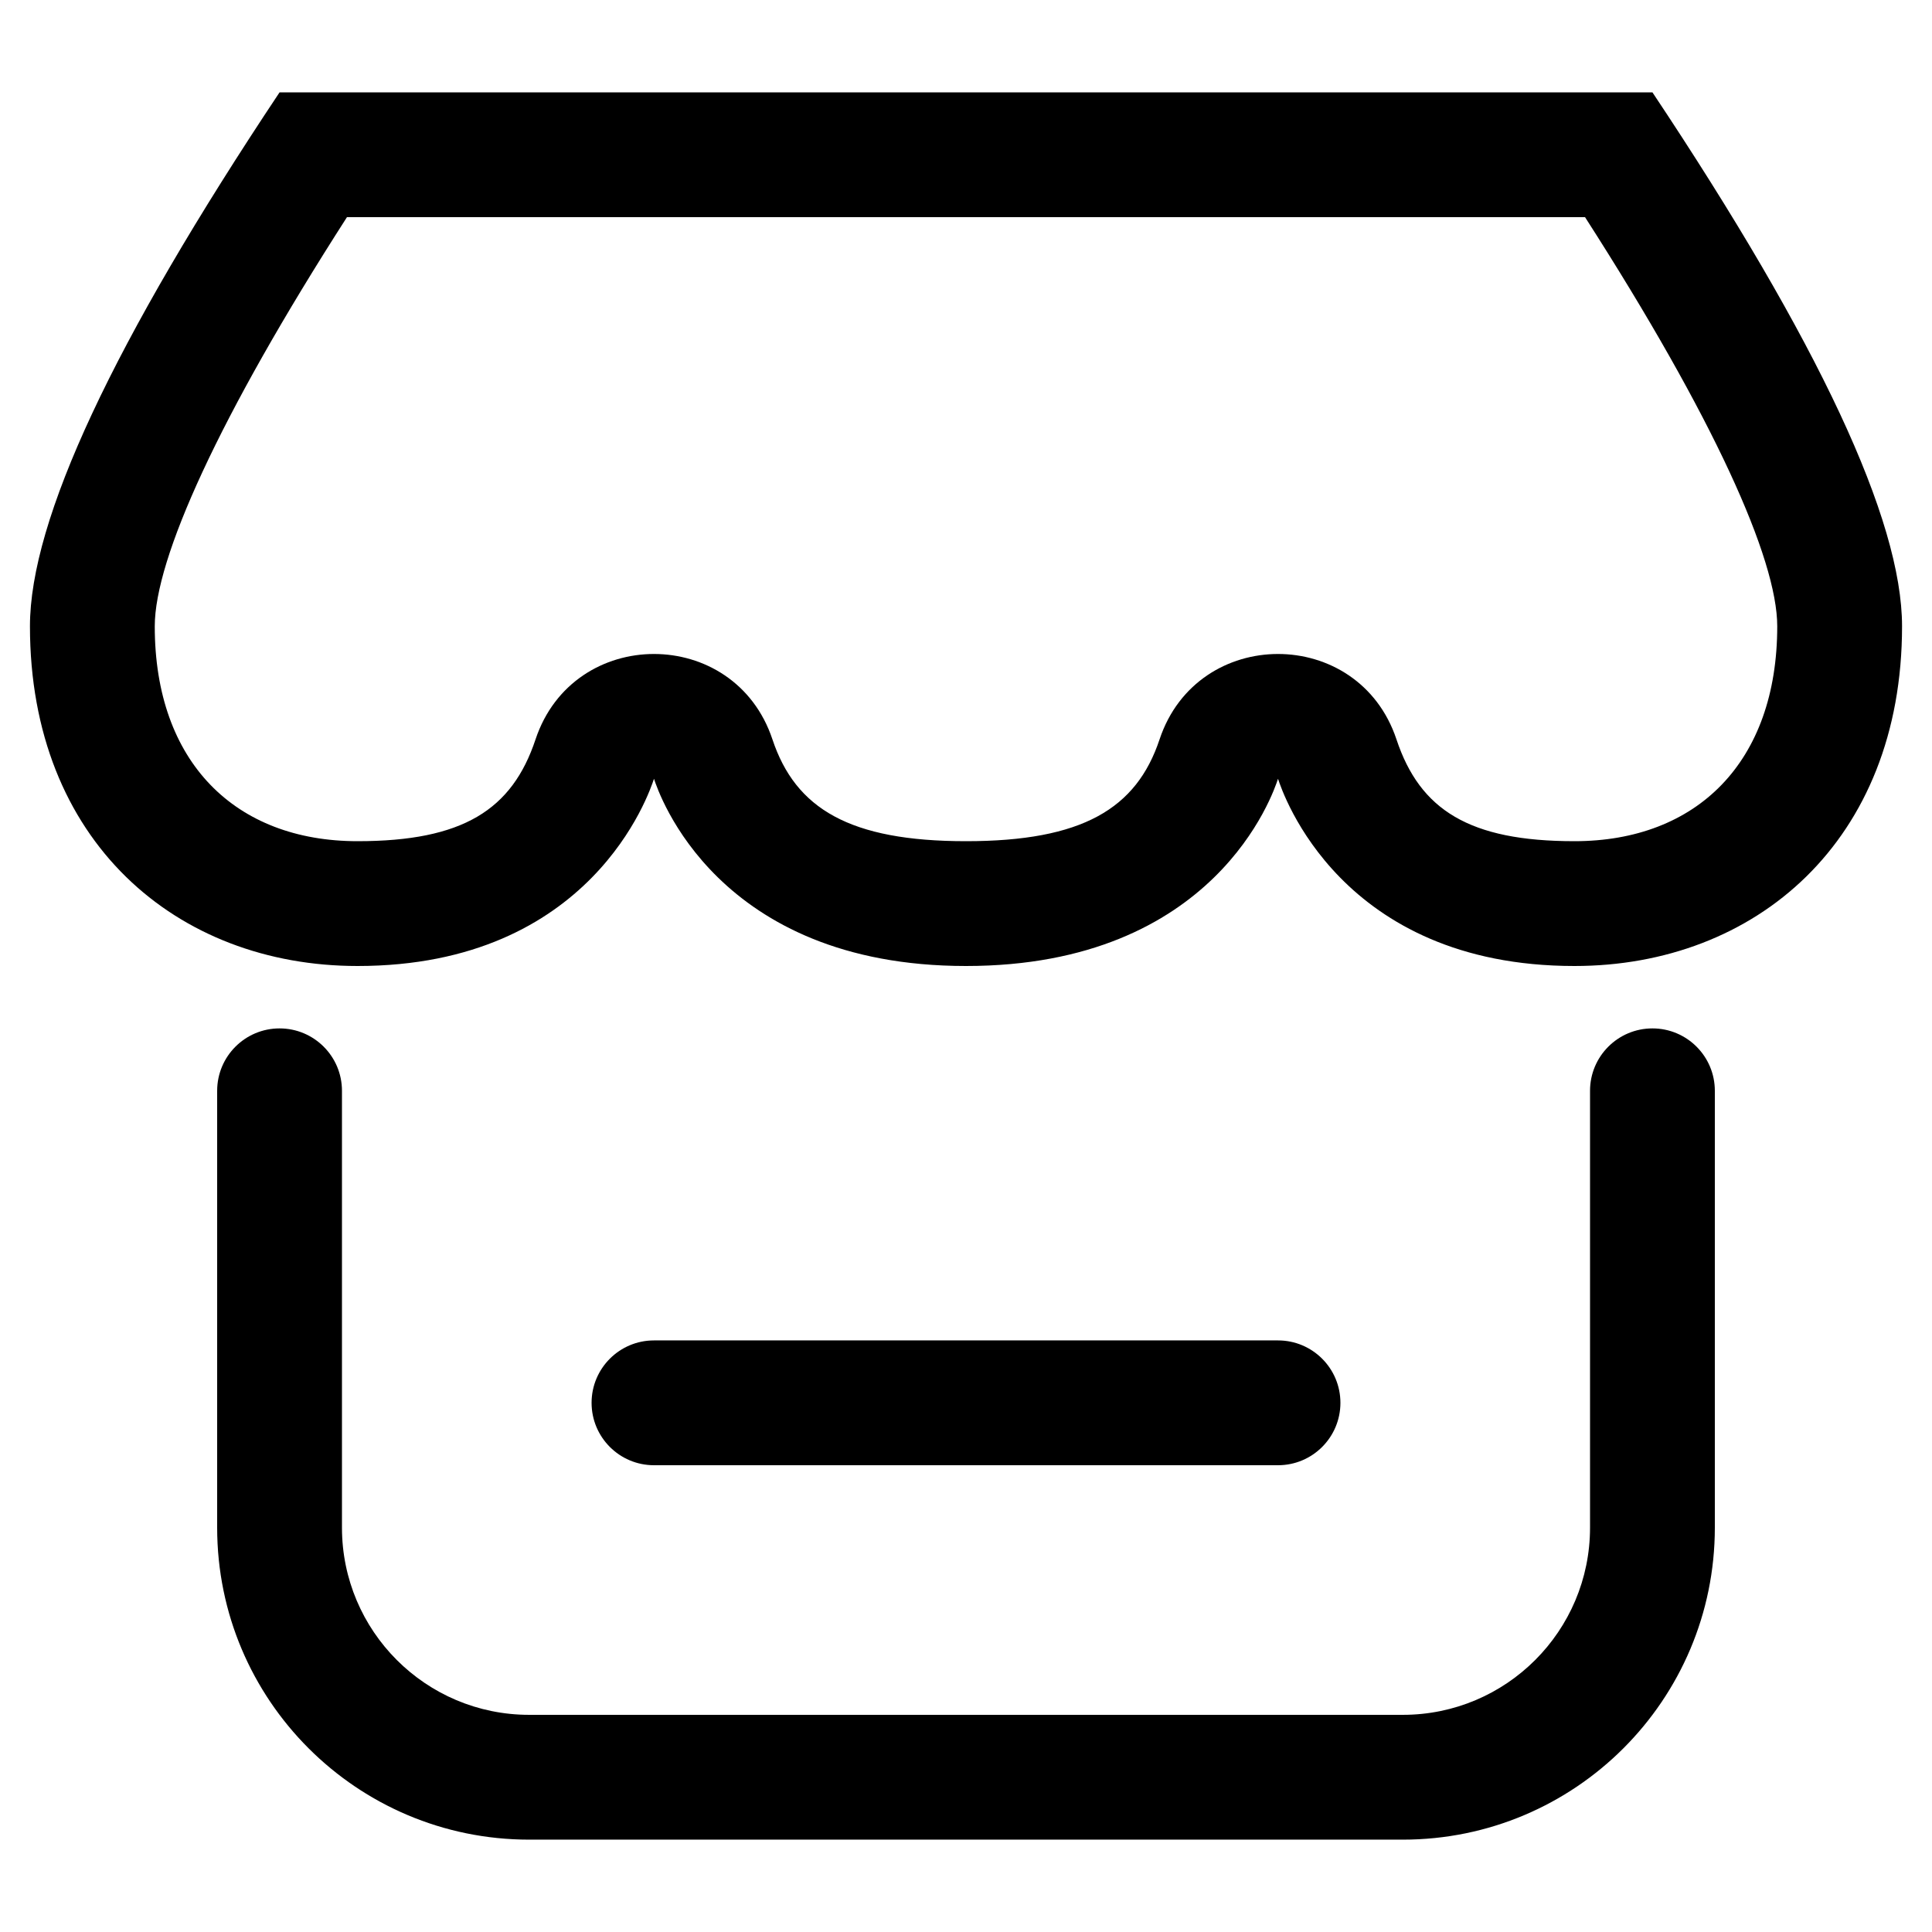
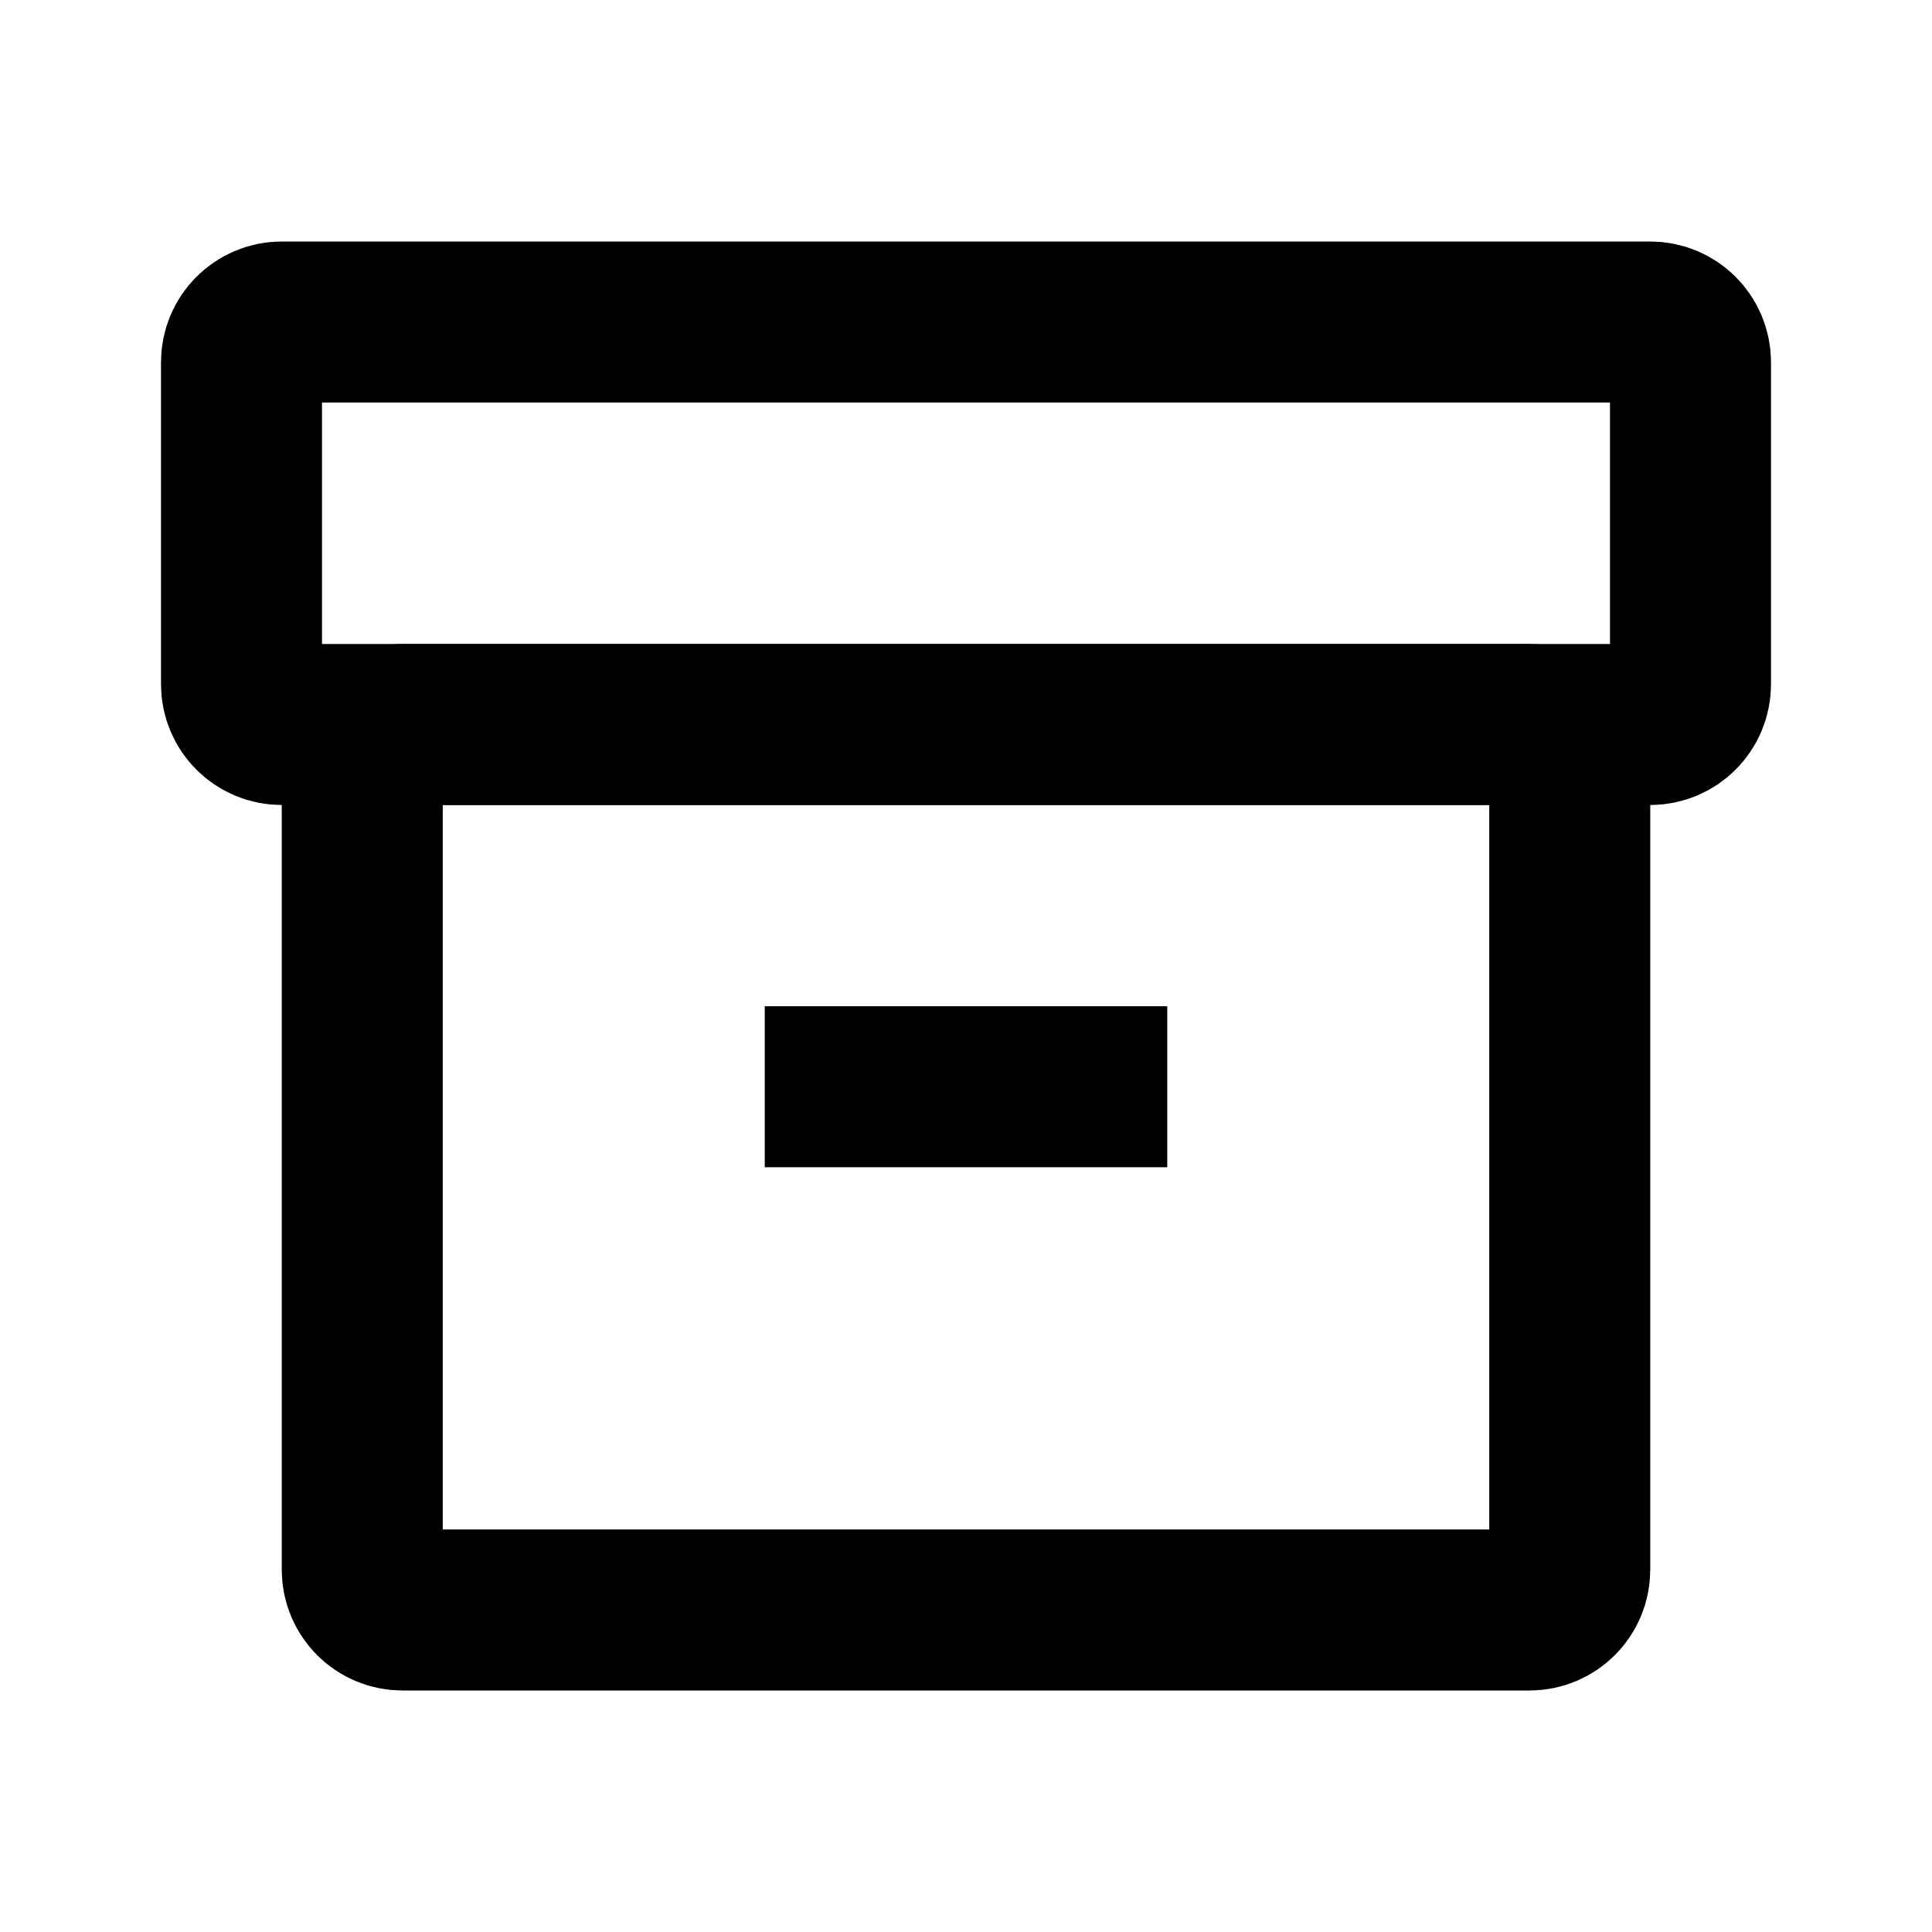
- <svg xmlns="http://www.w3.org/2000/svg" class="icon" width="200px" height="200.00px" viewBox="0 0 1024 1024" version="1.1">
-   <path d="M346.625 412.775C344.177 420.184 313.55 512 189.519 512 93.601 512 15.875 445.85 15.875 331.94 15.875 275.58 59.997 181.25 148.175 48.95h727.65c88.178 132.3 132.3 226.63 132.3 282.99C1008.125 445.85 930.399 512 834.481 512 710.45 512 679.823 420.184 677.375 412.775 674.927 420.184 644.3 512 512 512S349.073 420.184 346.625 412.775zM840.104 115.1H183.896C115.761 221.205 82.025 296.219 82.025 331.94 82.025 404.043 124.758 445.85 189.519 445.85c55.698 0 81.894-16.538 94.33-53.978 20.11-60.329 105.443-60.329 125.553 0C421.639 428.651 450.348 445.85 512 445.85c61.652 0 90.361-17.199 102.599-53.978 20.11-60.329 105.443-60.329 125.553 0 12.436 37.441 38.632 53.978 94.33 53.978 64.827 0 107.494-41.873 107.494-113.91 0-35.721-33.736-110.735-101.871-216.84zM842.75 578.15a33.075 33.075 0 1 1 66.15 0v231.525a165.375 165.375 0 0 1-165.375 165.375h-463.05A165.375 165.375 0 0 1 115.1 809.675V578.15a33.075 33.075 0 0 1 66.15 0v231.525A99.225 99.225 0 0 0 280.475 908.9h463.05a99.225 99.225 0 0 0 99.225-99.225V578.15z m-496.125 132.3h330.75a33.075 33.075 0 1 1 0 66.15h-330.75a33.075 33.075 0 1 1 0-66.15z" />
+ <svg width="48" height="48" viewBox="0 0 48 48" fill="none">
+   <rect x="9" y="18" width="30" height="22" rx="1" stroke="currentColor" stroke-width="4" />
+   <path d="M6 9a1 1 0 011-1h34a1 1 0 011 1v8a1 1 0 01-1 1H7a1 1 0 01-1-1V9zM19 27h10" stroke="currentColor" stroke-width="4" />
</svg>
